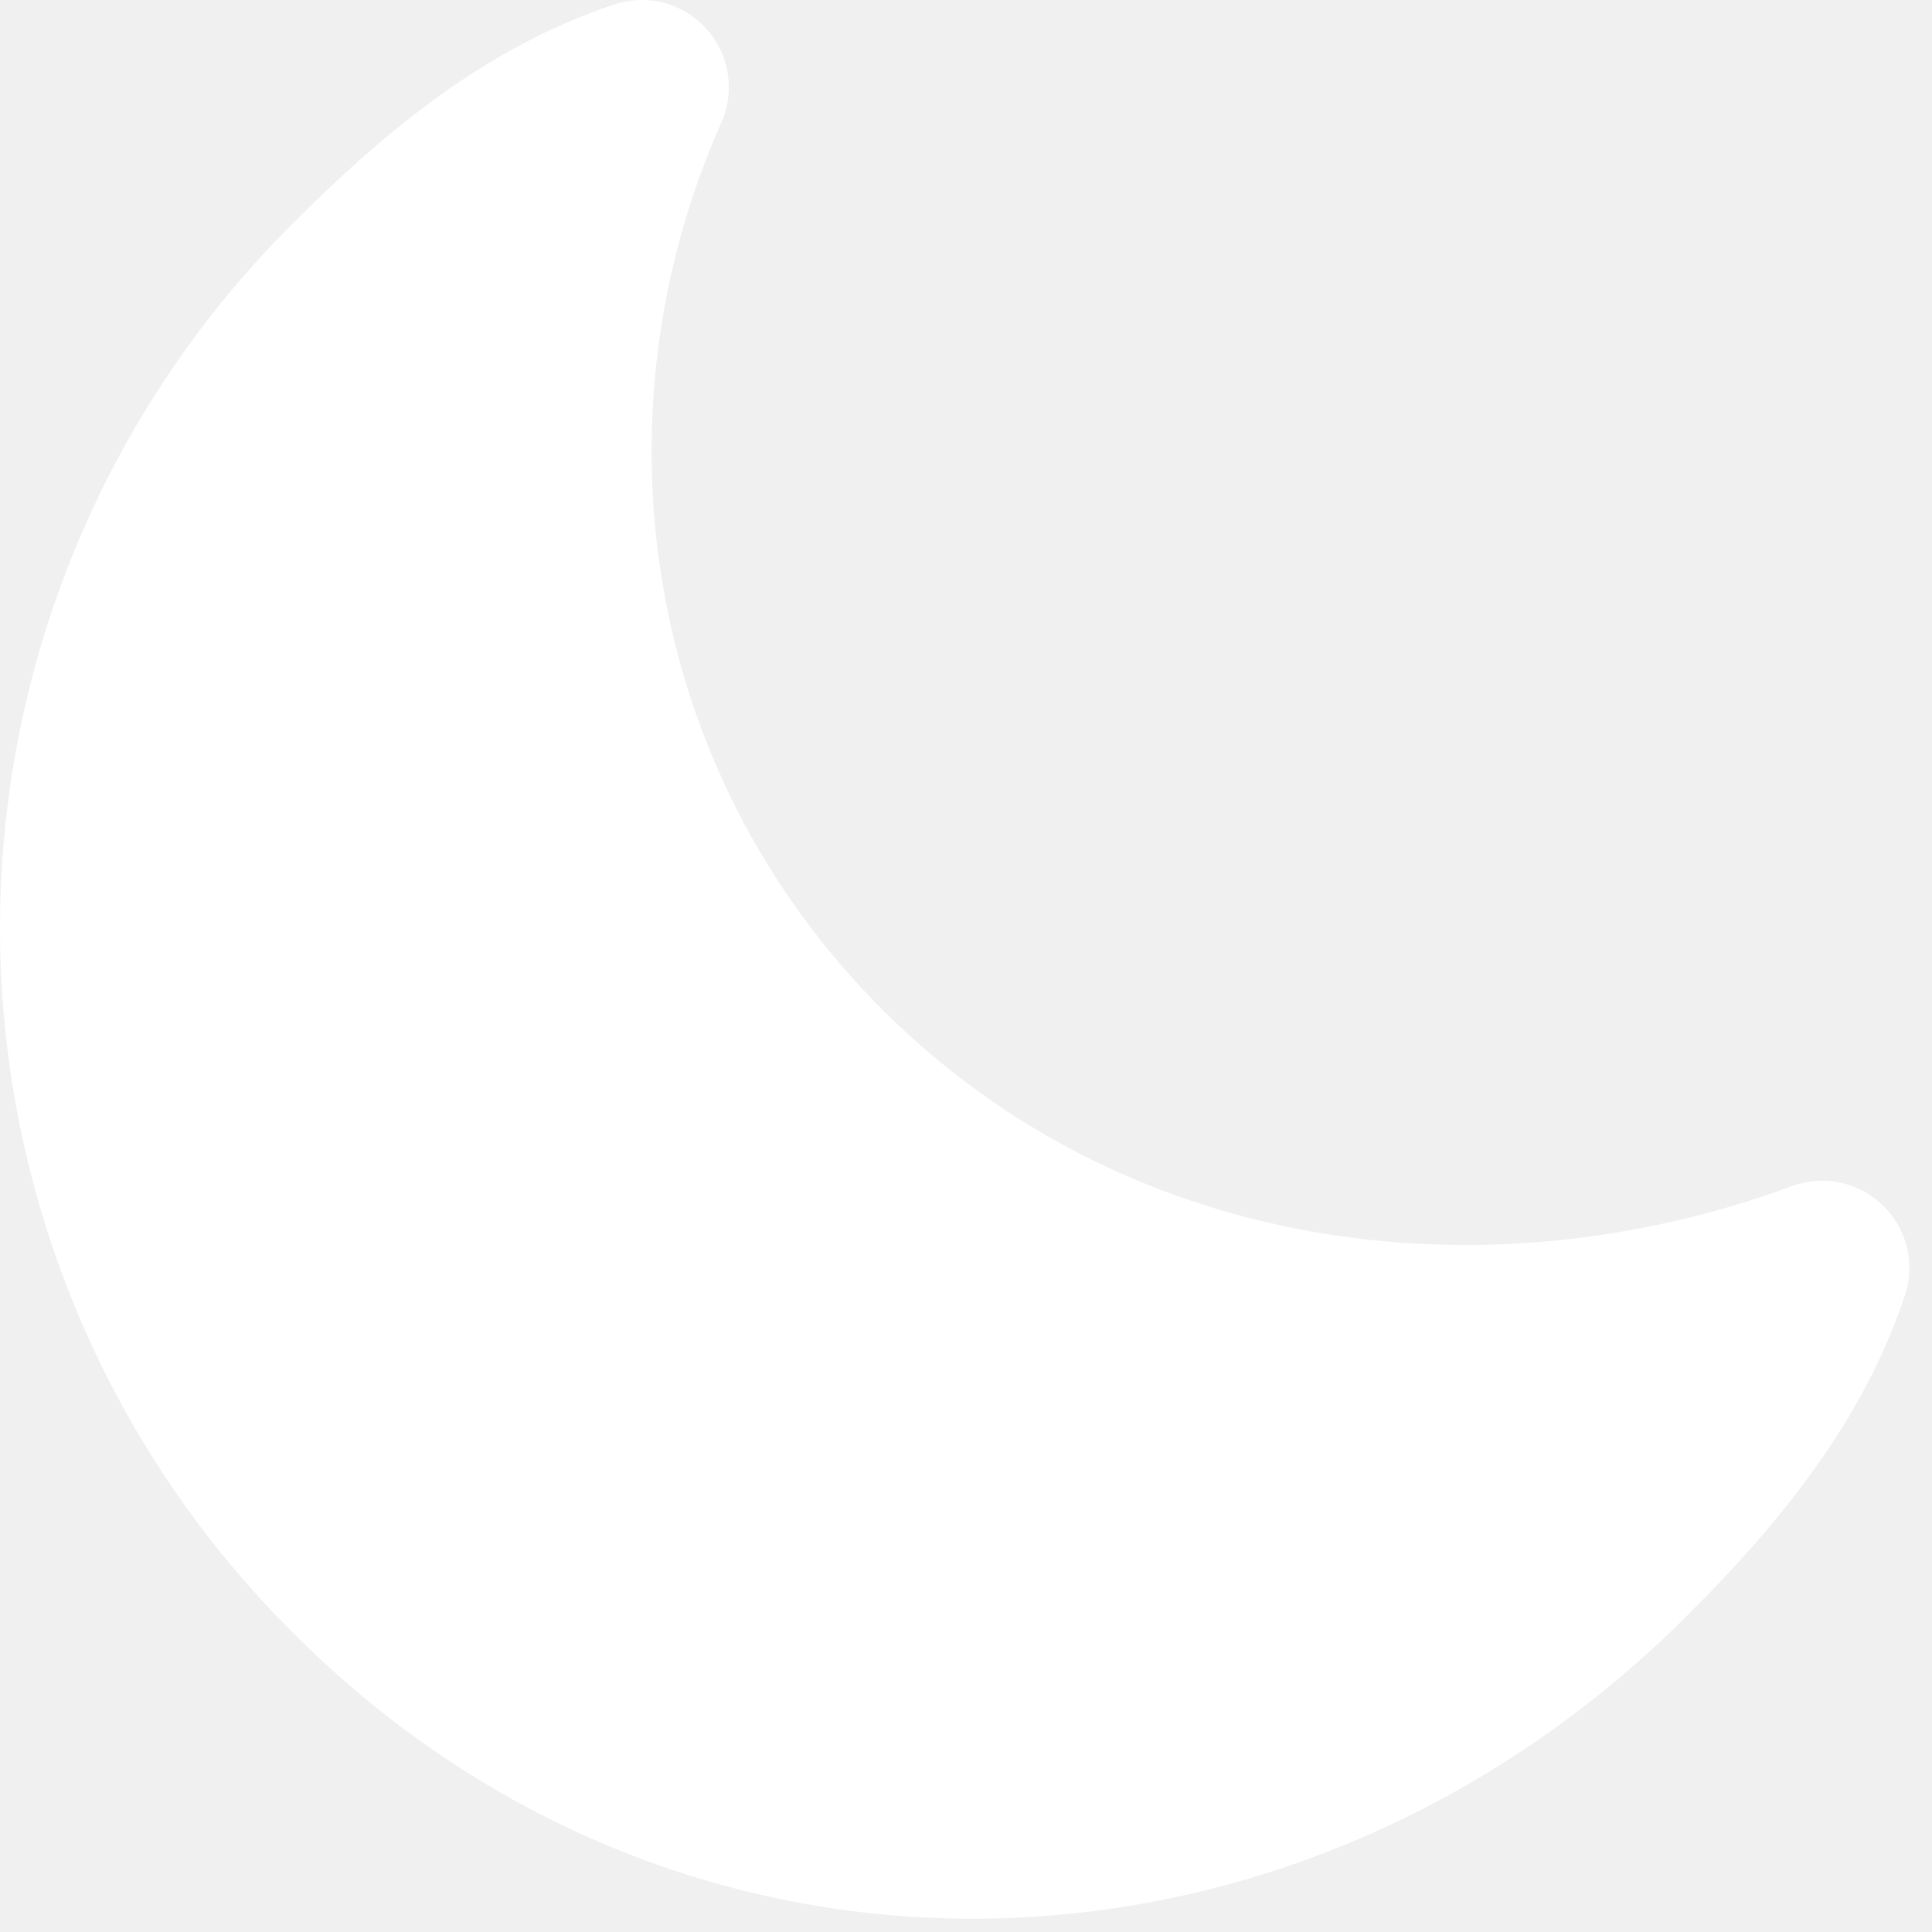
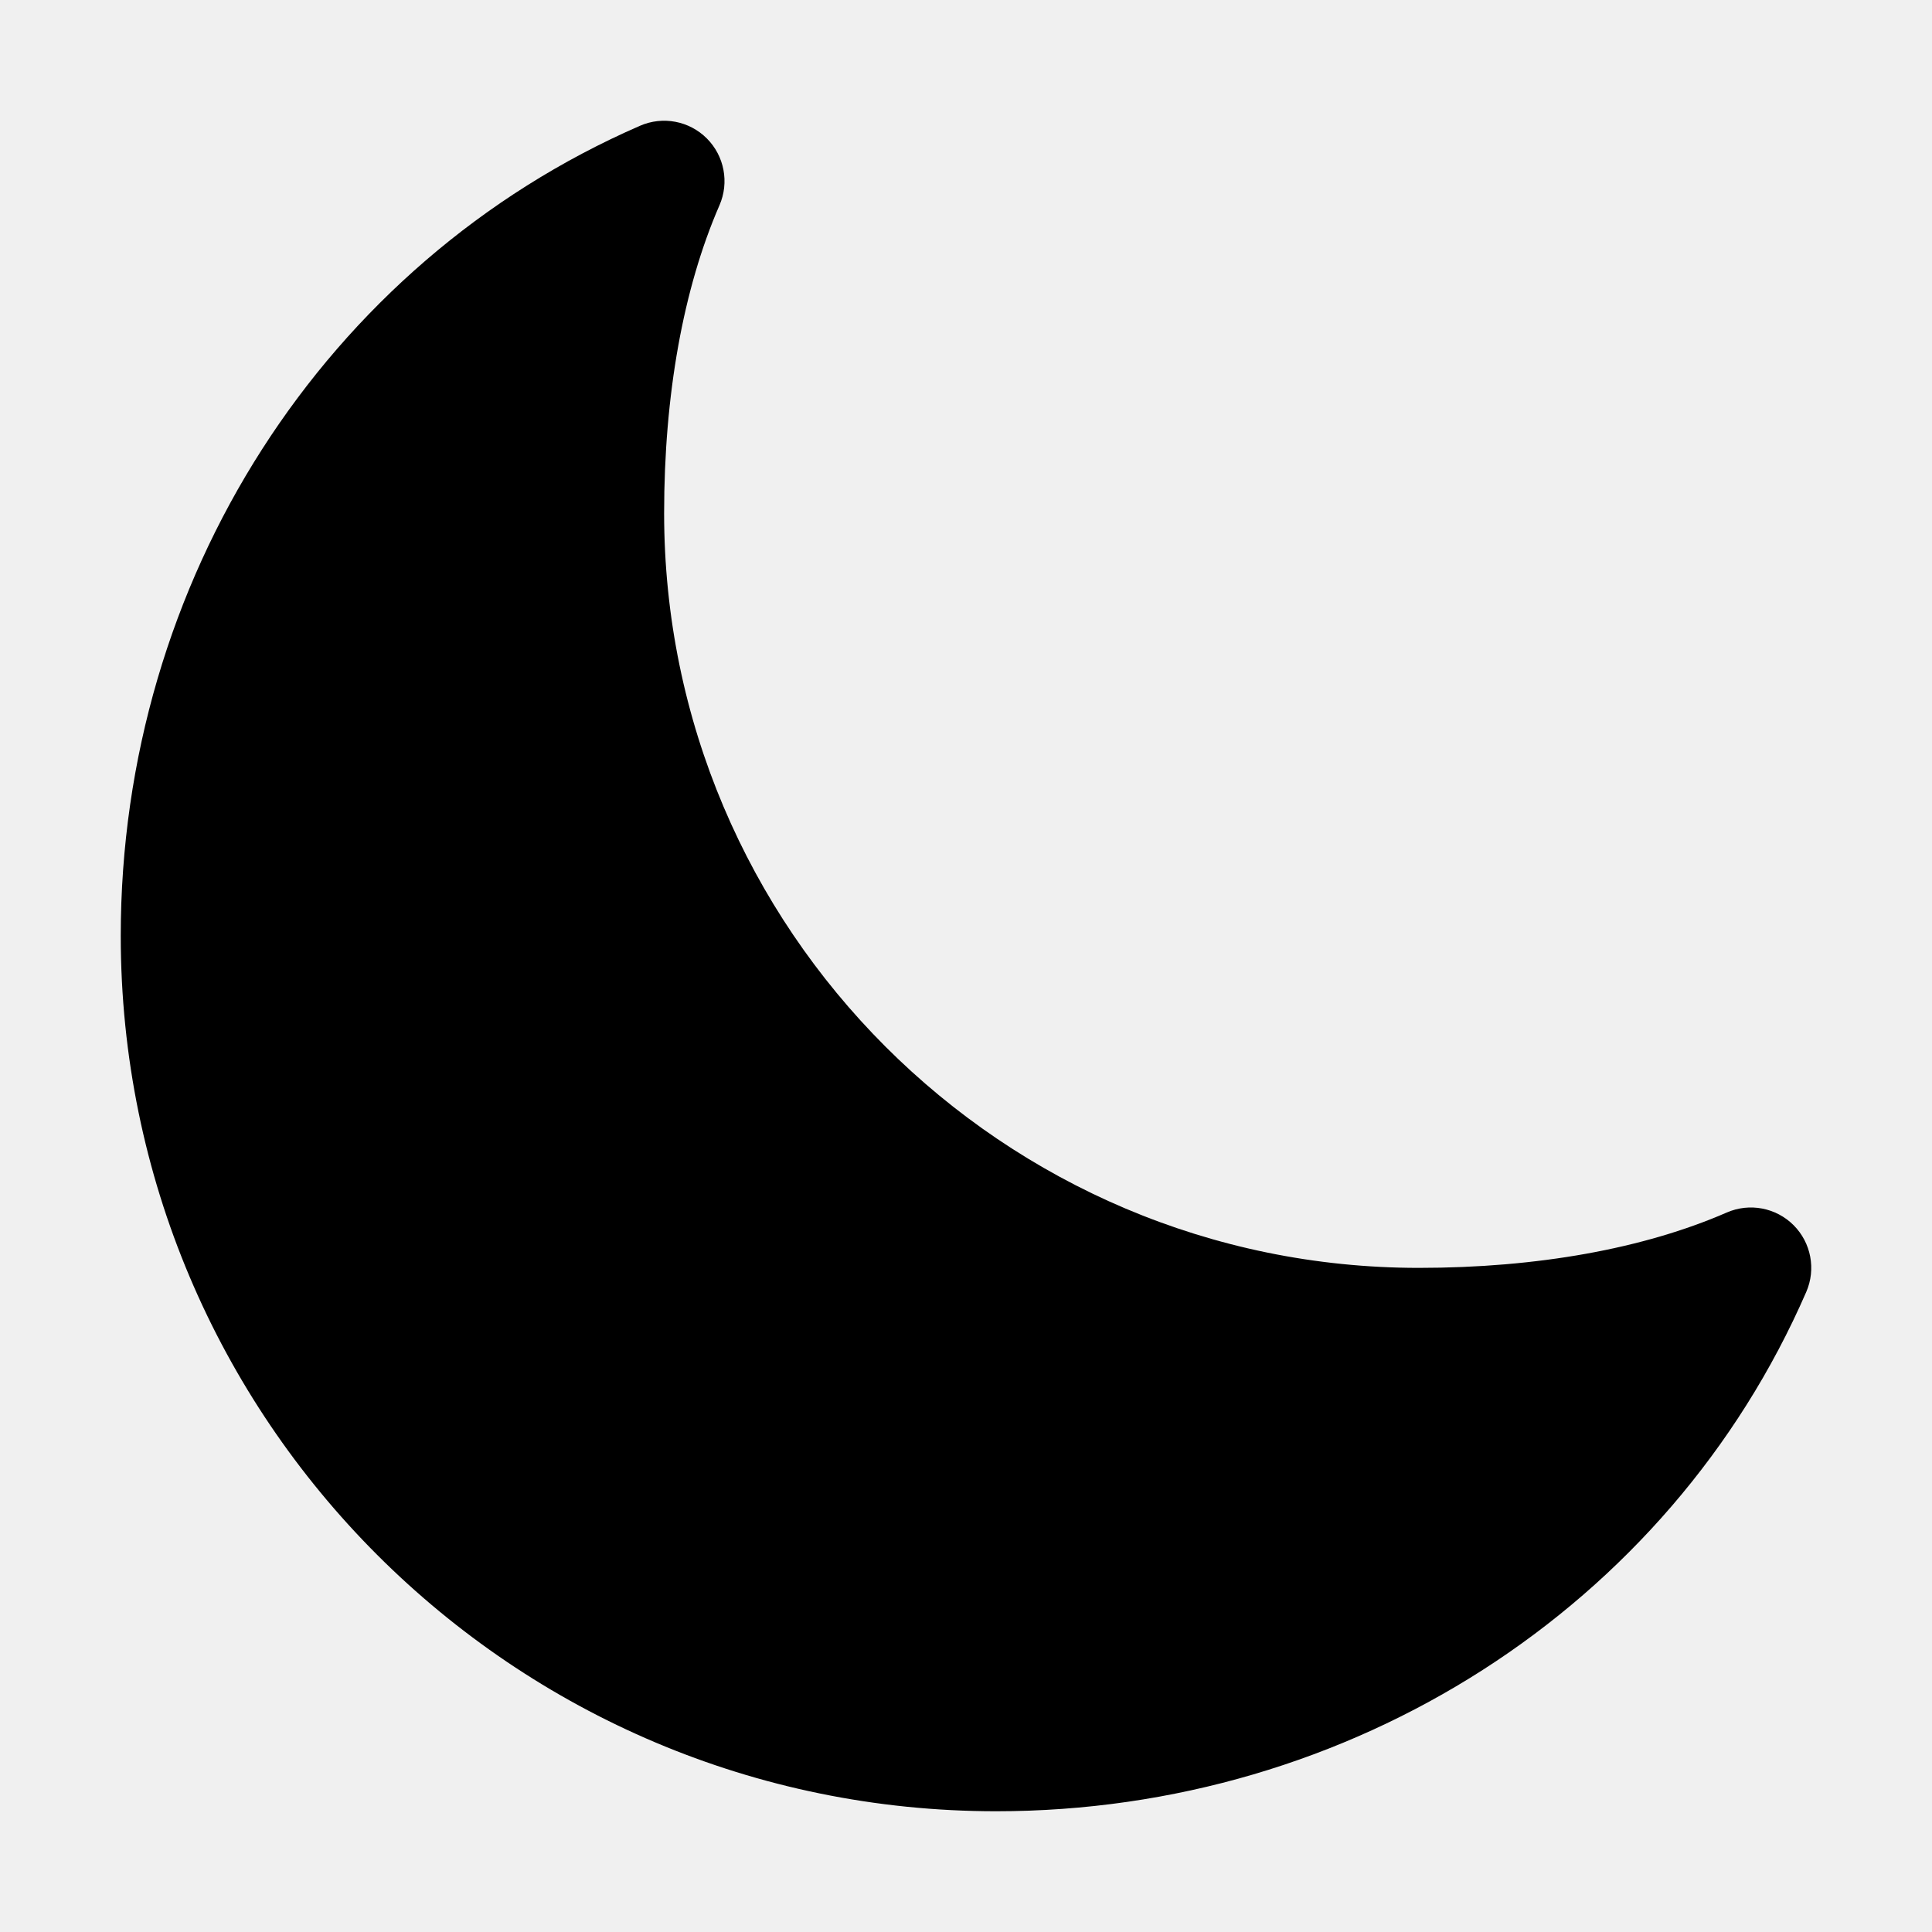
- <svg xmlns="http://www.w3.org/2000/svg" width="24" height="24" viewBox="0 0 24 24" fill="none">
-   <path d="M8.96 1.524C9.046 1.332 9.073 1.119 9.04 0.911C9.007 0.704 8.914 0.511 8.773 0.355C8.631 0.2 8.448 0.088 8.245 0.035C8.041 -0.018 7.827 -0.011 7.628 0.056C6.055 0.58 4.8 1.612 3.65 2.763C2.493 3.911 1.575 5.276 0.949 6.781C0.323 8.285 0 9.899 0 11.528C0 13.158 0.323 14.771 0.949 16.276C1.575 17.78 2.493 19.145 3.65 20.293C8.544 25.189 16.119 24.909 20.957 20.071C22.108 18.921 23.139 17.666 23.663 16.092C23.728 15.899 23.736 15.691 23.688 15.493C23.639 15.295 23.536 15.114 23.389 14.973C23.243 14.831 23.059 14.733 22.86 14.691C22.66 14.648 22.453 14.663 22.262 14.734C18.372 16.166 13.947 15.529 10.959 12.54C7.962 9.542 7.353 5.14 8.96 1.524Z" fill="white" />
+ <svg xmlns="http://www.w3.org/2000/svg" class="ionicon" viewBox="0 0 512 512">
+   <path d="M264 480A232 232 0 0132 248c0-94 54-178.28 137.61-214.67a16 16 0 0121.06 21.06C181.07 76.43 176 104.66 176 136c0 110.28 89.72 200 200 200 31.34 0 59.57-5.07 81.61-14.67a16 16 0 0121.06 21.06C442.28 426 358 480 264 480z" />
</svg>
